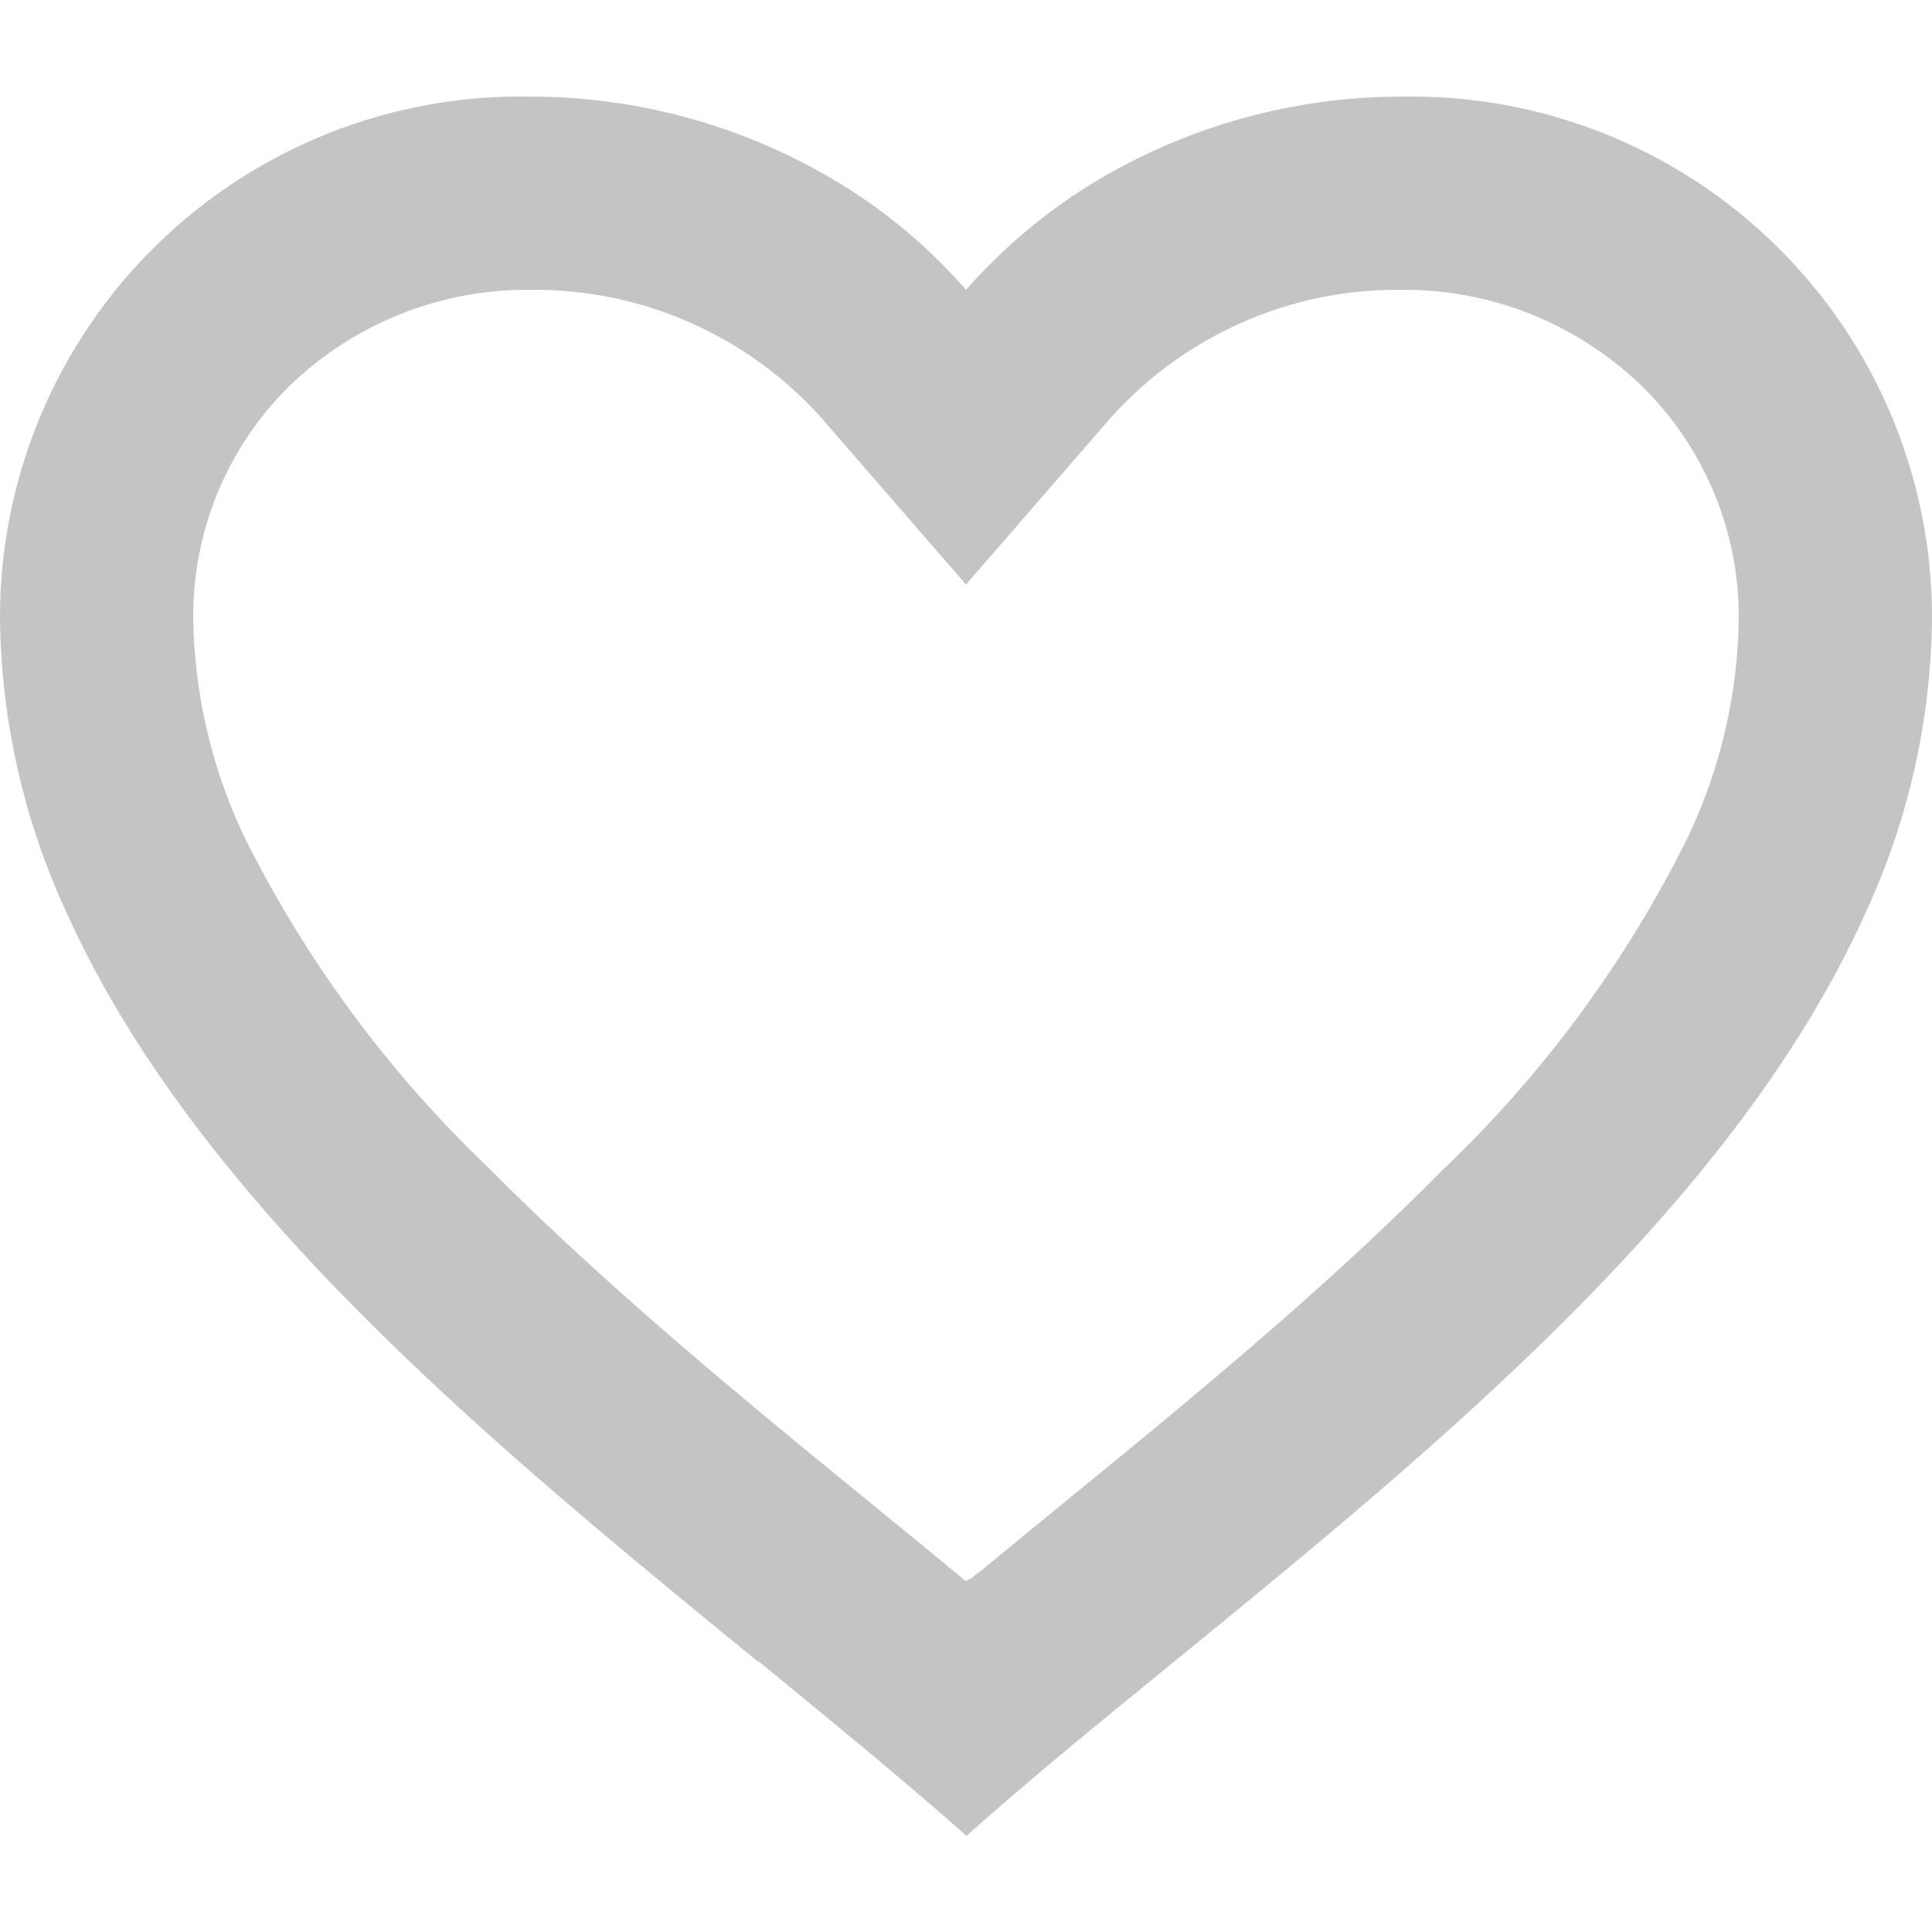
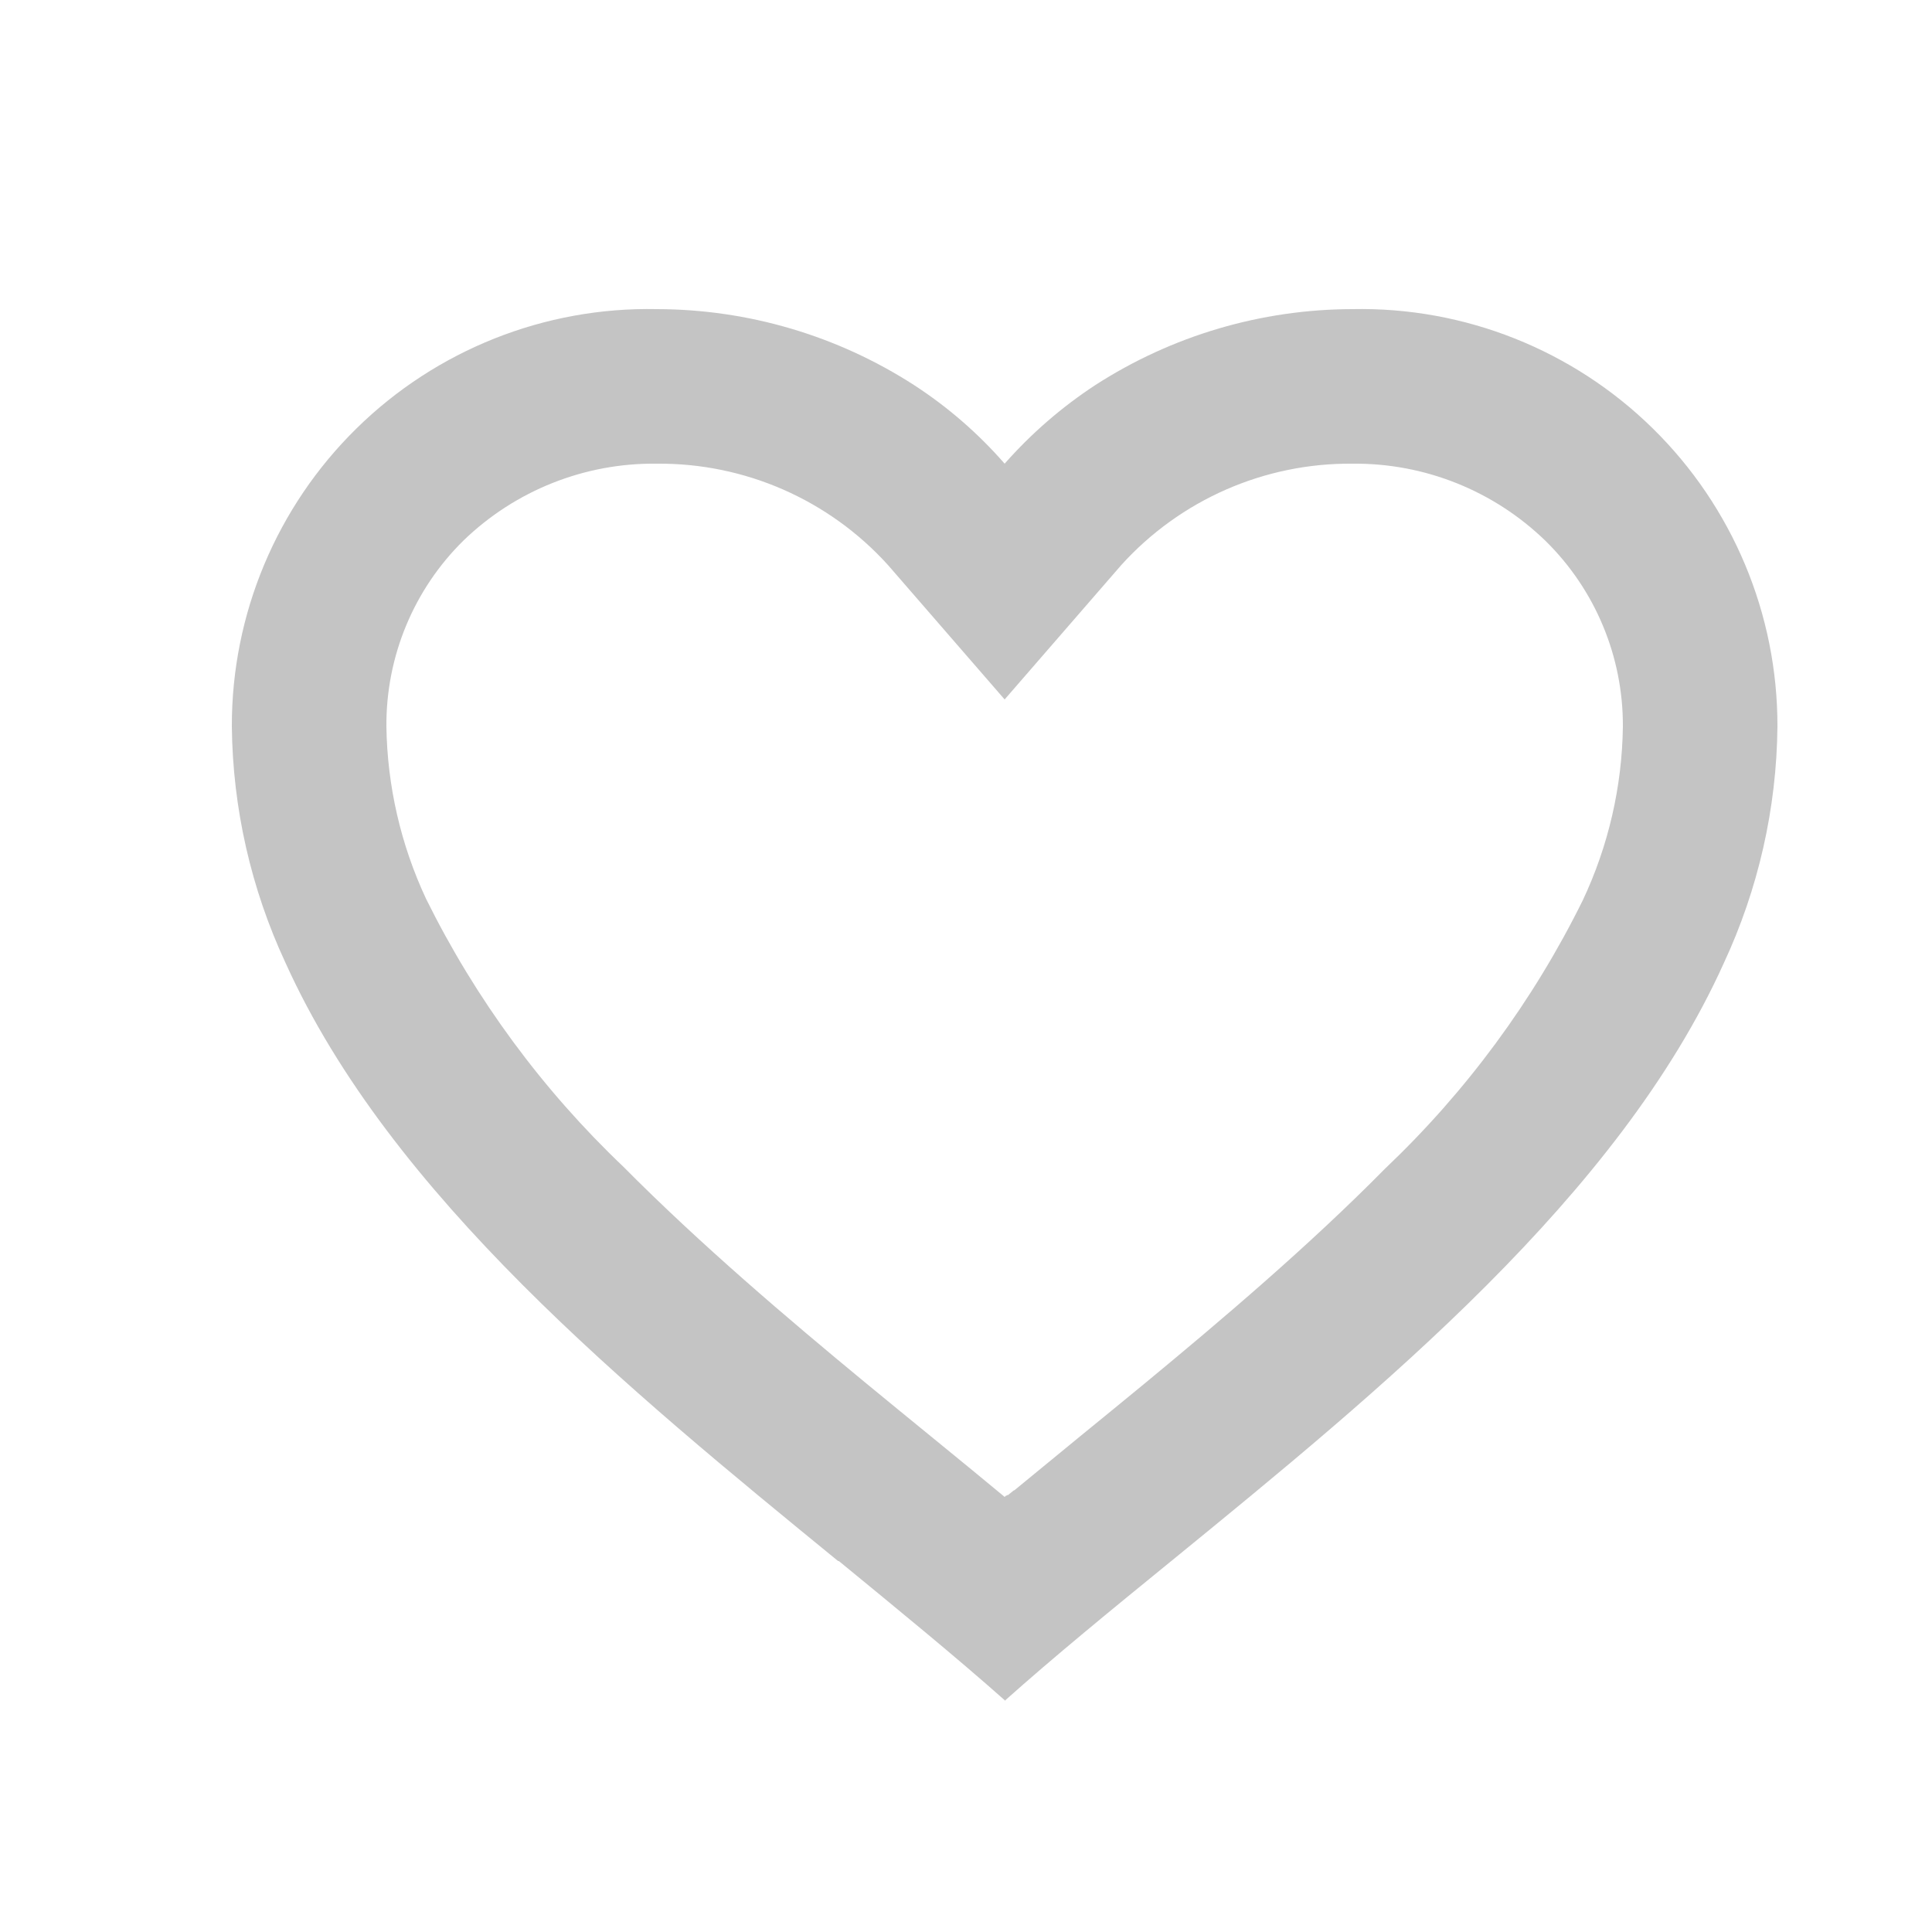
- <svg xmlns="http://www.w3.org/2000/svg" width="20" height="20" viewBox="0 0 20 20" fill="none">
+ <svg xmlns="http://www.w3.org/2000/svg" width="25" height="25" viewBox="-3 -3 25 25" fill="none">
  <path d="M10 19C9.355 18.428 8.626 17.833 7.855 17.2H7.845C5.13 14.98 2.053 12.468 0.694 9.458C0.248 8.5 0.011 7.457 -1.91116e-05 6.4C-0.003 4.949 0.579 3.559 1.614 2.543C2.649 1.527 4.05 0.97 5.5 1C6.681 1.002 7.836 1.343 8.828 1.983C9.264 2.266 9.658 2.608 10 3C10.344 2.61 10.738 2.268 11.173 1.983C12.165 1.343 13.32 1.002 14.5 1C15.95 0.97 17.351 1.527 18.386 2.543C19.421 3.559 20.003 4.949 20 6.4C19.99 7.459 19.753 8.503 19.306 9.463C17.947 12.473 14.871 14.984 12.156 17.2L12.146 17.208C11.374 17.837 10.646 18.432 10.001 19.008L10 19ZM5.5 3C4.569 2.988 3.67 3.345 3 3.992C2.354 4.626 1.994 5.495 2 6.4C2.011 7.17 2.186 7.93 2.512 8.628C3.154 9.927 4.019 11.102 5.069 12.1C6.06 13.1 7.2 14.068 8.186 14.882C8.459 15.107 8.737 15.334 9.015 15.561L9.19 15.704C9.457 15.922 9.733 16.148 10 16.37L10.013 16.358L10.019 16.353H10.025L10.034 16.346H10.039H10.044L10.062 16.331L10.103 16.298L10.11 16.292L10.121 16.284H10.127L10.136 16.276L10.8 15.731L10.974 15.588C11.255 15.359 11.533 15.132 11.806 14.907C12.792 14.093 13.933 13.126 14.924 12.121C15.974 11.124 16.84 9.949 17.481 8.65C17.813 7.946 17.99 7.178 18 6.4C18.004 5.498 17.643 4.632 17 4C16.331 3.35 15.433 2.99 14.5 3C13.362 2.99 12.274 3.467 11.51 4.311L10 6.051L8.49 4.311C7.726 3.467 6.638 2.99 5.5 3Z" fill="#C4C4C4" />
</svg>
